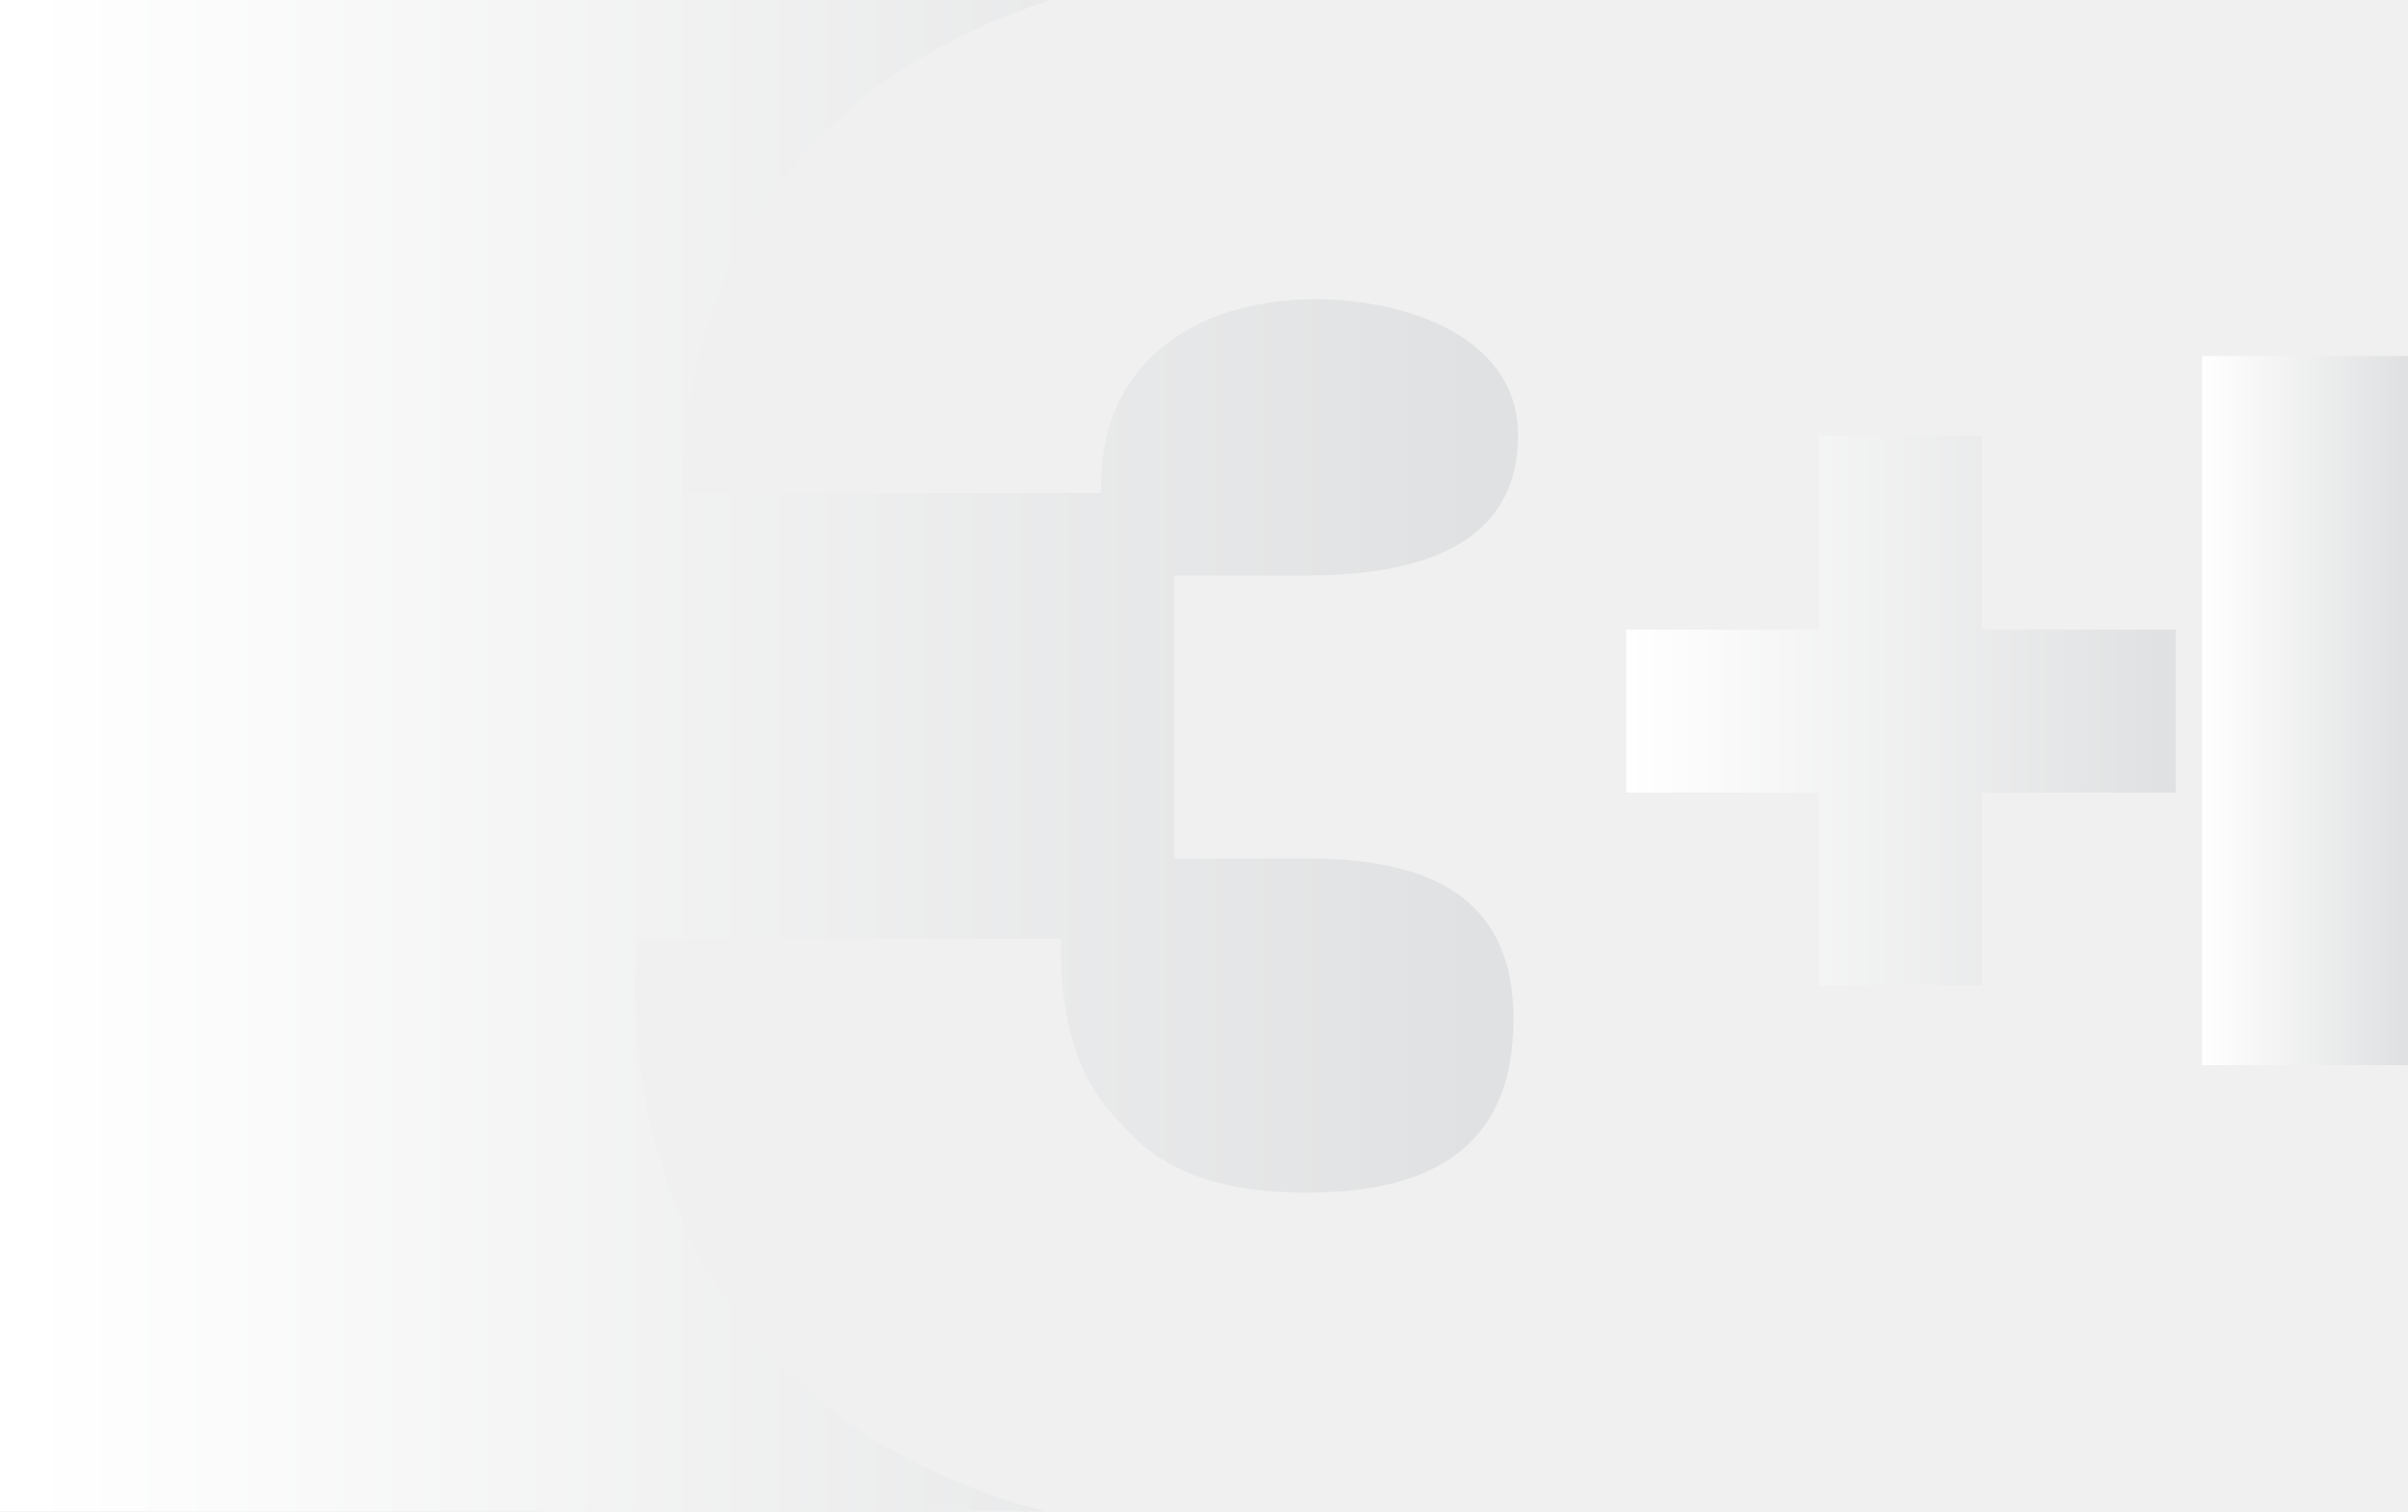
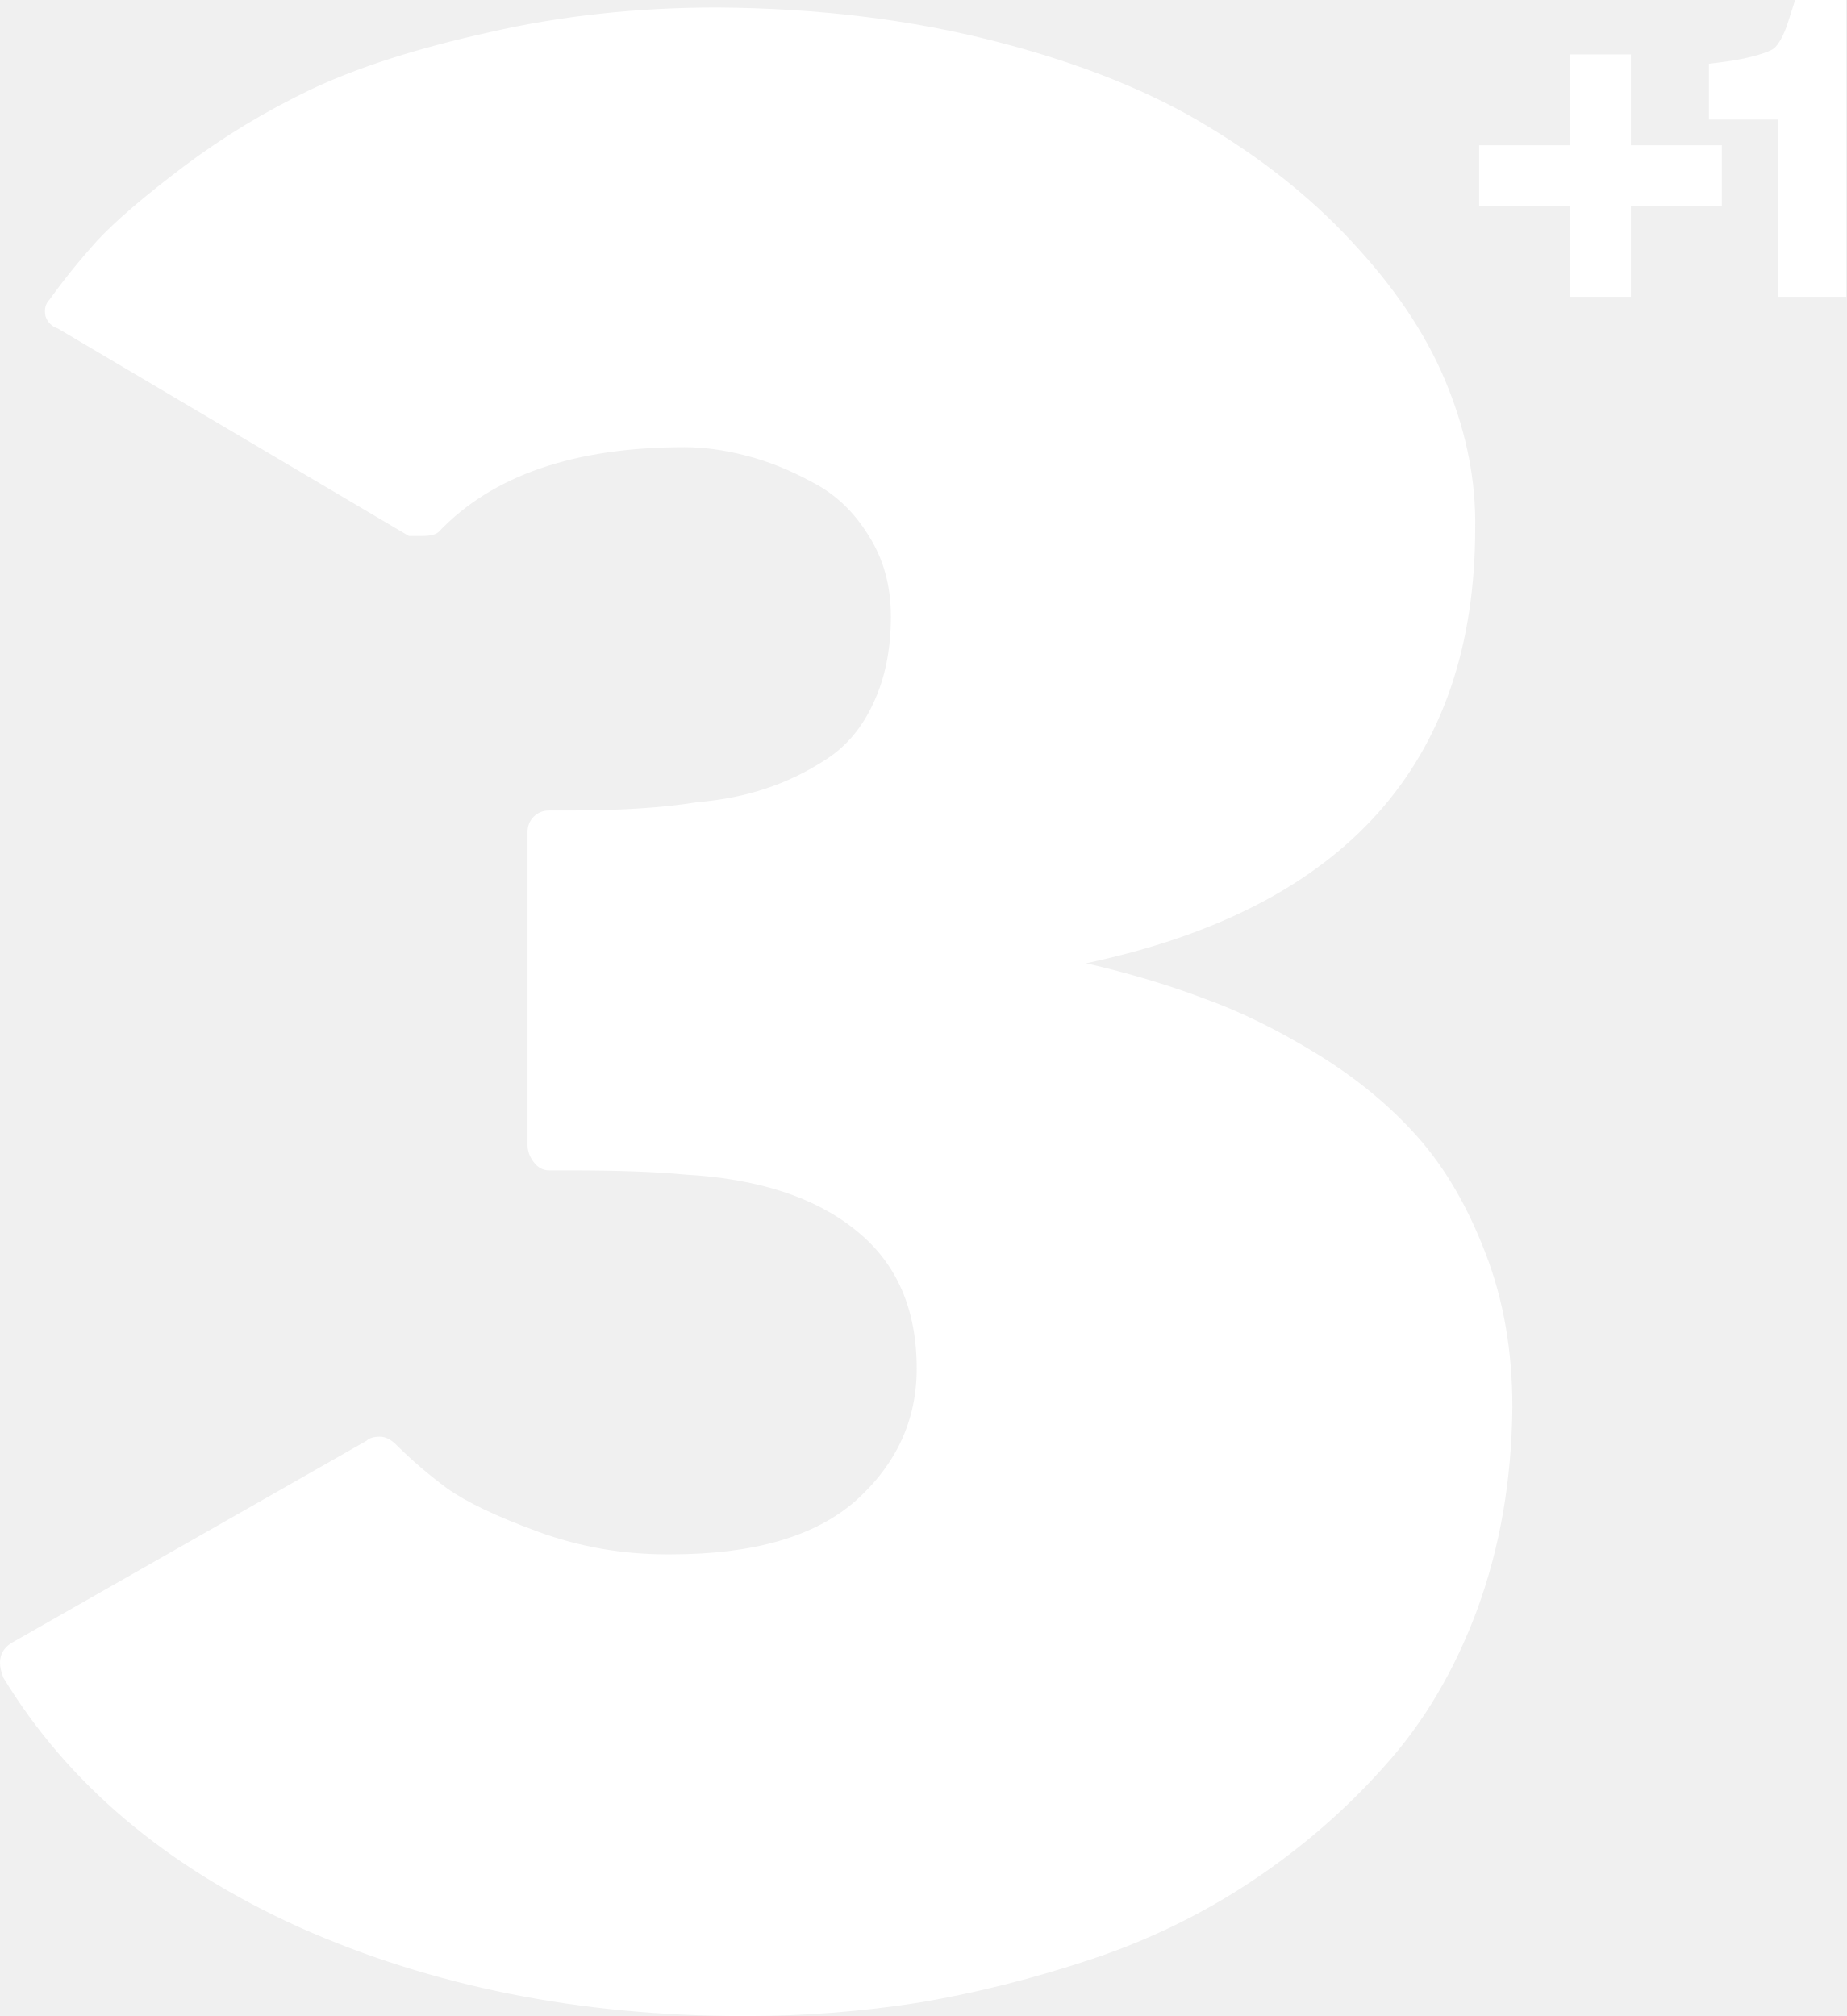
- <svg xmlns="http://www.w3.org/2000/svg" xmlns:xlink="http://www.w3.org/1999/xlink" height="376.69" width="600" version="1.1" viewBox="0 0 158.75 99.665">
-   <defs>
-     <linearGradient id="d" xlink:href="#a" gradientUnits="userSpaceOnUse" x2="1.005" gradientTransform="matrix(100.09 0 0 100.09 -272.27 -249.68)" x1=".014" y1="0" y2="0" />
-     <linearGradient id="c" y2="-253.96" xlink:href="#a" gradientUnits="userSpaceOnUse" x2="-100.97" gradientTransform="matrix(.69687 0 0 .69687 -58.475 -75.686)" y1="-253.96" x1="-152.95" />
-     <linearGradient id="b" y2="-253.96" xlink:href="#a" gradientUnits="userSpaceOnUse" x2="-78.997" gradientTransform="matrix(.69687 0 0 .69687 -58.475 -75.686)" y1="-253.96" x1="-98.463" />
-     <linearGradient id="a" gradientUnits="userSpaceOnUse" gradientTransform="matrix(-247.63 -104.41 113.35 -228.11 -28.071 -41.195)" x1="0" x2="1" y1="0" y2="0">
-       <stop stop-color="#fff" offset="0" />
-       <stop stop-color="#e0e1e2" offset=".975" />
-       <stop stop-color="#e0e1e2" offset="1" />
-     </linearGradient>
-   </defs>
-   <g transform="translate(272.27 299.51)">
-     <path d="m-272.27-299.51v99.66h68.89c-27.45-7.42-27.47-31.32-26.85-37.76h27.91c-0.13 5.43 1.19 9.55 3.98 12.19 2.79 3.39 7.06 4.55 12.18 4.55 8.39 0 13.67-3.08 13.67-11.45 0-8.95-6.91-10.58-13.67-10.58h-8.68v-18.67h8.68c6.18 0 13.97-1.31 13.97-9.25 0-6.46-7.35-8.96-13.37-8.96-7.94 0-14.39 4.27-14.11 12.78h-27.62c0.15-12.05 4.99-20.87 12.79-26.75 3.35-2.46 7.26-4.37 11.51-5.76h-69.28z" fill="url(#d)" />
-     <path d="m-165.06-258h12.71v-12.79h10.73v12.79h12.78v10.75h-12.78v12.72h-10.73v-12.72h-12.71v-10.75z" fill="url(#c)" />
-     <path d="m-127.09-276.04h13.57v46.76h-13.57z" fill="url(#b)" />
+ <svg xmlns="http://www.w3.org/2000/svg" height="655.27" width="600" version="1.1" viewBox="0 0 158.75 173.376">
+   <g fill="#fff">
+     <path style="color-rendering:auto;text-decoration-color:#000000;color:#000000;font-variant-numeric:normal;text-orientation:mixed;shape-rendering:auto;font-variant-ligatures:normal;text-decoration-line:none;font-variant-position:normal;mix-blend-mode:normal;font-variant-east-asian:normal;font-feature-settings:normal;shape-padding:0;font-variant-alternates:normal;text-indent:0;dominant-baseline:auto;font-variant-caps:normal;image-rendering:auto;white-space:normal;text-decoration-style:solid;solid-color:#000000;isolation:auto;text-transform:none" d="m135 4.678v7.816h-7.817v5.232h7.817v7.798h5.232v-7.798h7.817v-5.232h-7.817v-7.815z" />
+     <path style="color-rendering:auto;text-decoration-color:#000000;color:#000000;font-variant-numeric:normal;text-orientation:mixed;shape-rendering:auto;font-variant-ligatures:normal;text-decoration-line:none;font-variant-position:normal;mix-blend-mode:normal;font-variant-east-asian:normal;font-feature-settings:normal;shape-padding:0;font-variant-alternates:normal;text-indent:0;dominant-baseline:auto;font-variant-caps:normal;image-rendering:auto;white-space:normal;text-decoration-style:solid;solid-color:#000000;isolation:auto;text-transform:none" d="m154.35 0-0.6 1.875v0.004c-0.401 1.282-0.898 2.026-1.234 2.293h-0.004v0.004c-0.307 0.246-1.8 0.808-4.161 1.128l-1.411 0.177v4.802h5.918v15.243h5.89v-25.525z" />
+     <path d="m0.266 144.23q-0.266-0.71-0.266-1.24 0-1.07 0.976-1.69l30.534-17.39q0.355-0.355 1.154-0.355 0.71 0 1.42 0.71 1.953 1.953 4.349 3.728 2.485 1.775 7.811 3.728t11.096 1.953h0.355q10.652 0 15.889-4.616 5.237-4.704 5.237-11.362 0-7.722-5.237-11.894-5.237-4.261-14.735-4.793-3.639-0.355-9.853-0.355h-1.775q-0.799 0-1.331-0.71-0.533-0.696-0.533-1.495v-26.882q0-0.799 0.533-1.331 0.533-0.533 1.331-0.533h1.775q6.569 0 10.919-0.71 3.195-0.266 5.858-1.154 2.752-0.888 5.326-2.574 2.574-1.687 3.994-4.793 1.509-3.195 1.509-7.456 0-3.994-1.953-7.012-1.864-3.018-4.793-4.527-2.929-1.598-5.77-2.308-2.752-0.71-5.237-0.71-14.202 0-21.126 7.279-0.355 0.355-1.42 0.355h-1.153l-30.178-17.843q-0.798-0.266-1.065-1.065-0.177-0.887 0.355-1.42 1.775-2.485 4.083-5.059 2.396-2.574 7.456-6.391 5.059-3.817 11.007-6.658 6.035-2.841 15.267-4.882 9.231-2.13 19.616-2.13 12.96 0.089 23.967 2.929 11.007 2.84 18.461 7.456 7.456 4.527 12.694 10.386 5.326 5.858 7.722 11.984 2.397 6.036 2.308 11.984 0 30.357-33.463 37.458 5.415 1.243 10.119 3.018 4.704 1.687 9.764 4.793 5.059 3.107 8.61 7.101 3.551 3.994 5.858 10.031 2.308 5.947 2.308 13.226-0.089 9.409-3.018 17.397-2.929 7.9-7.989 13.492-4.971 5.592-11.362 9.853-6.391 4.261-13.847 6.746-7.456 2.485-14.823 3.728-7.367 1.154-14.735 1.154h-0.355q-21.036 0-38.17-7.634-17.131-7.75-25.474-21.5z" />
  </g>
</svg>
